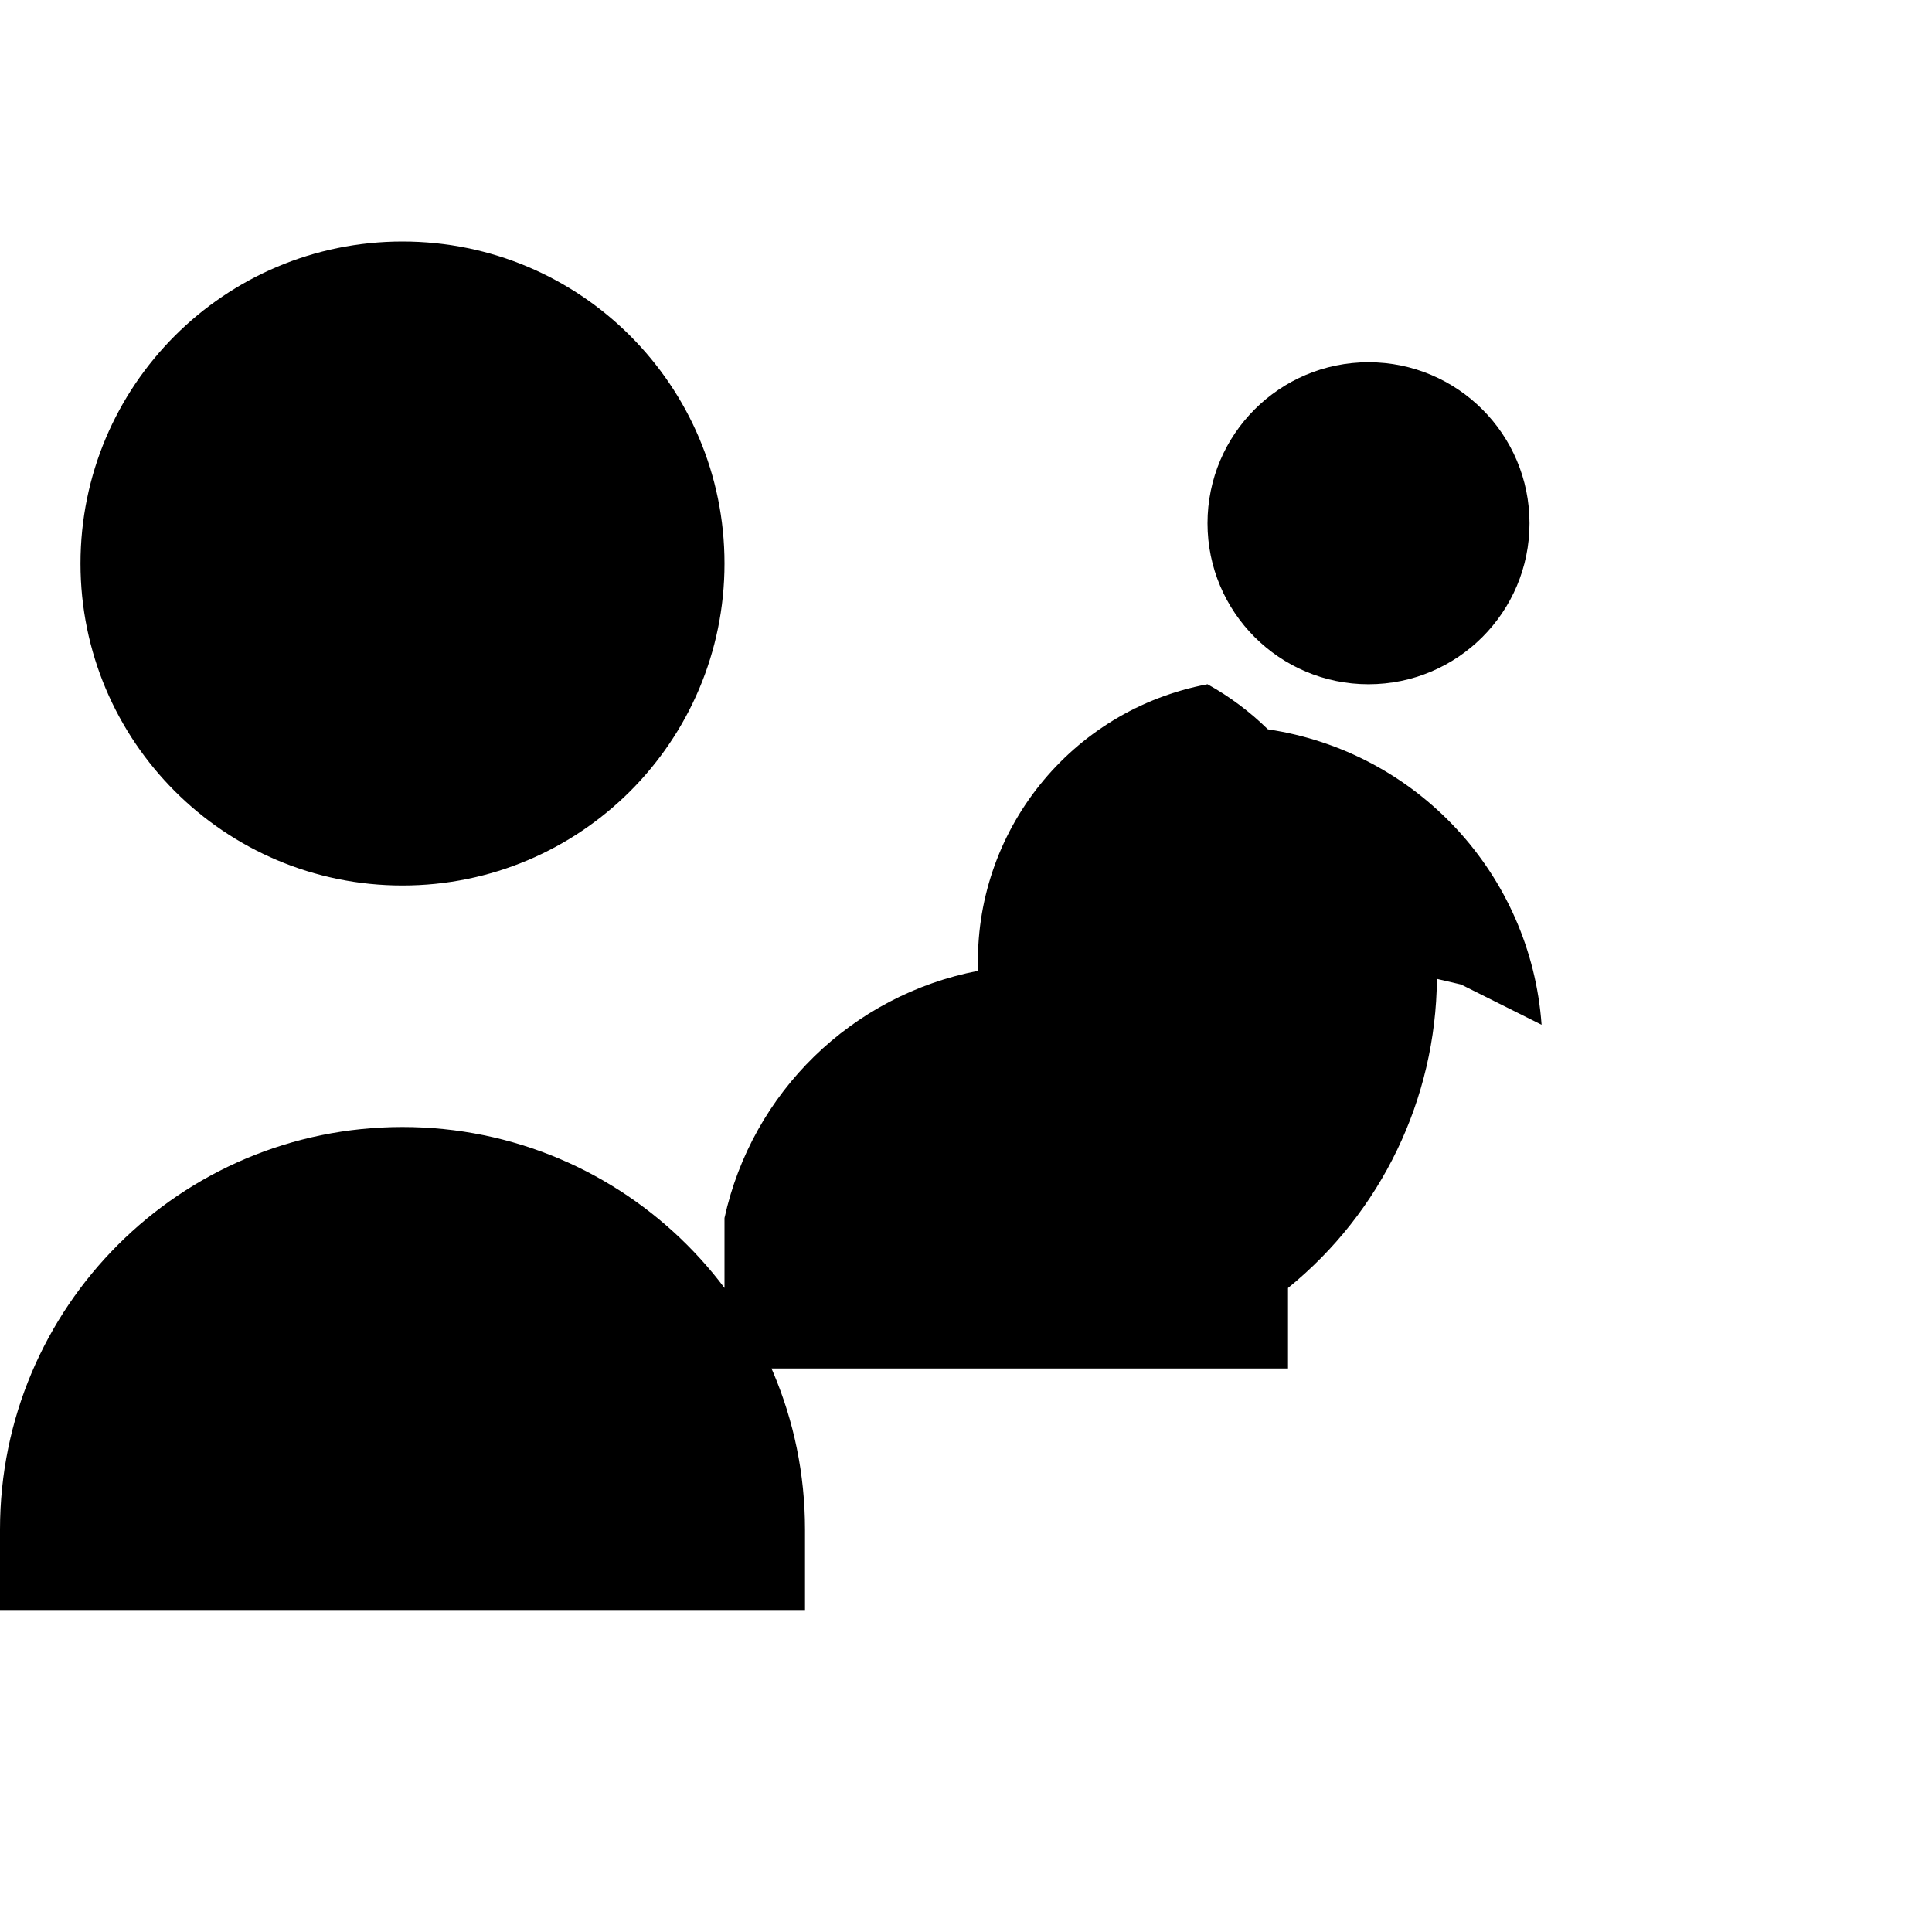
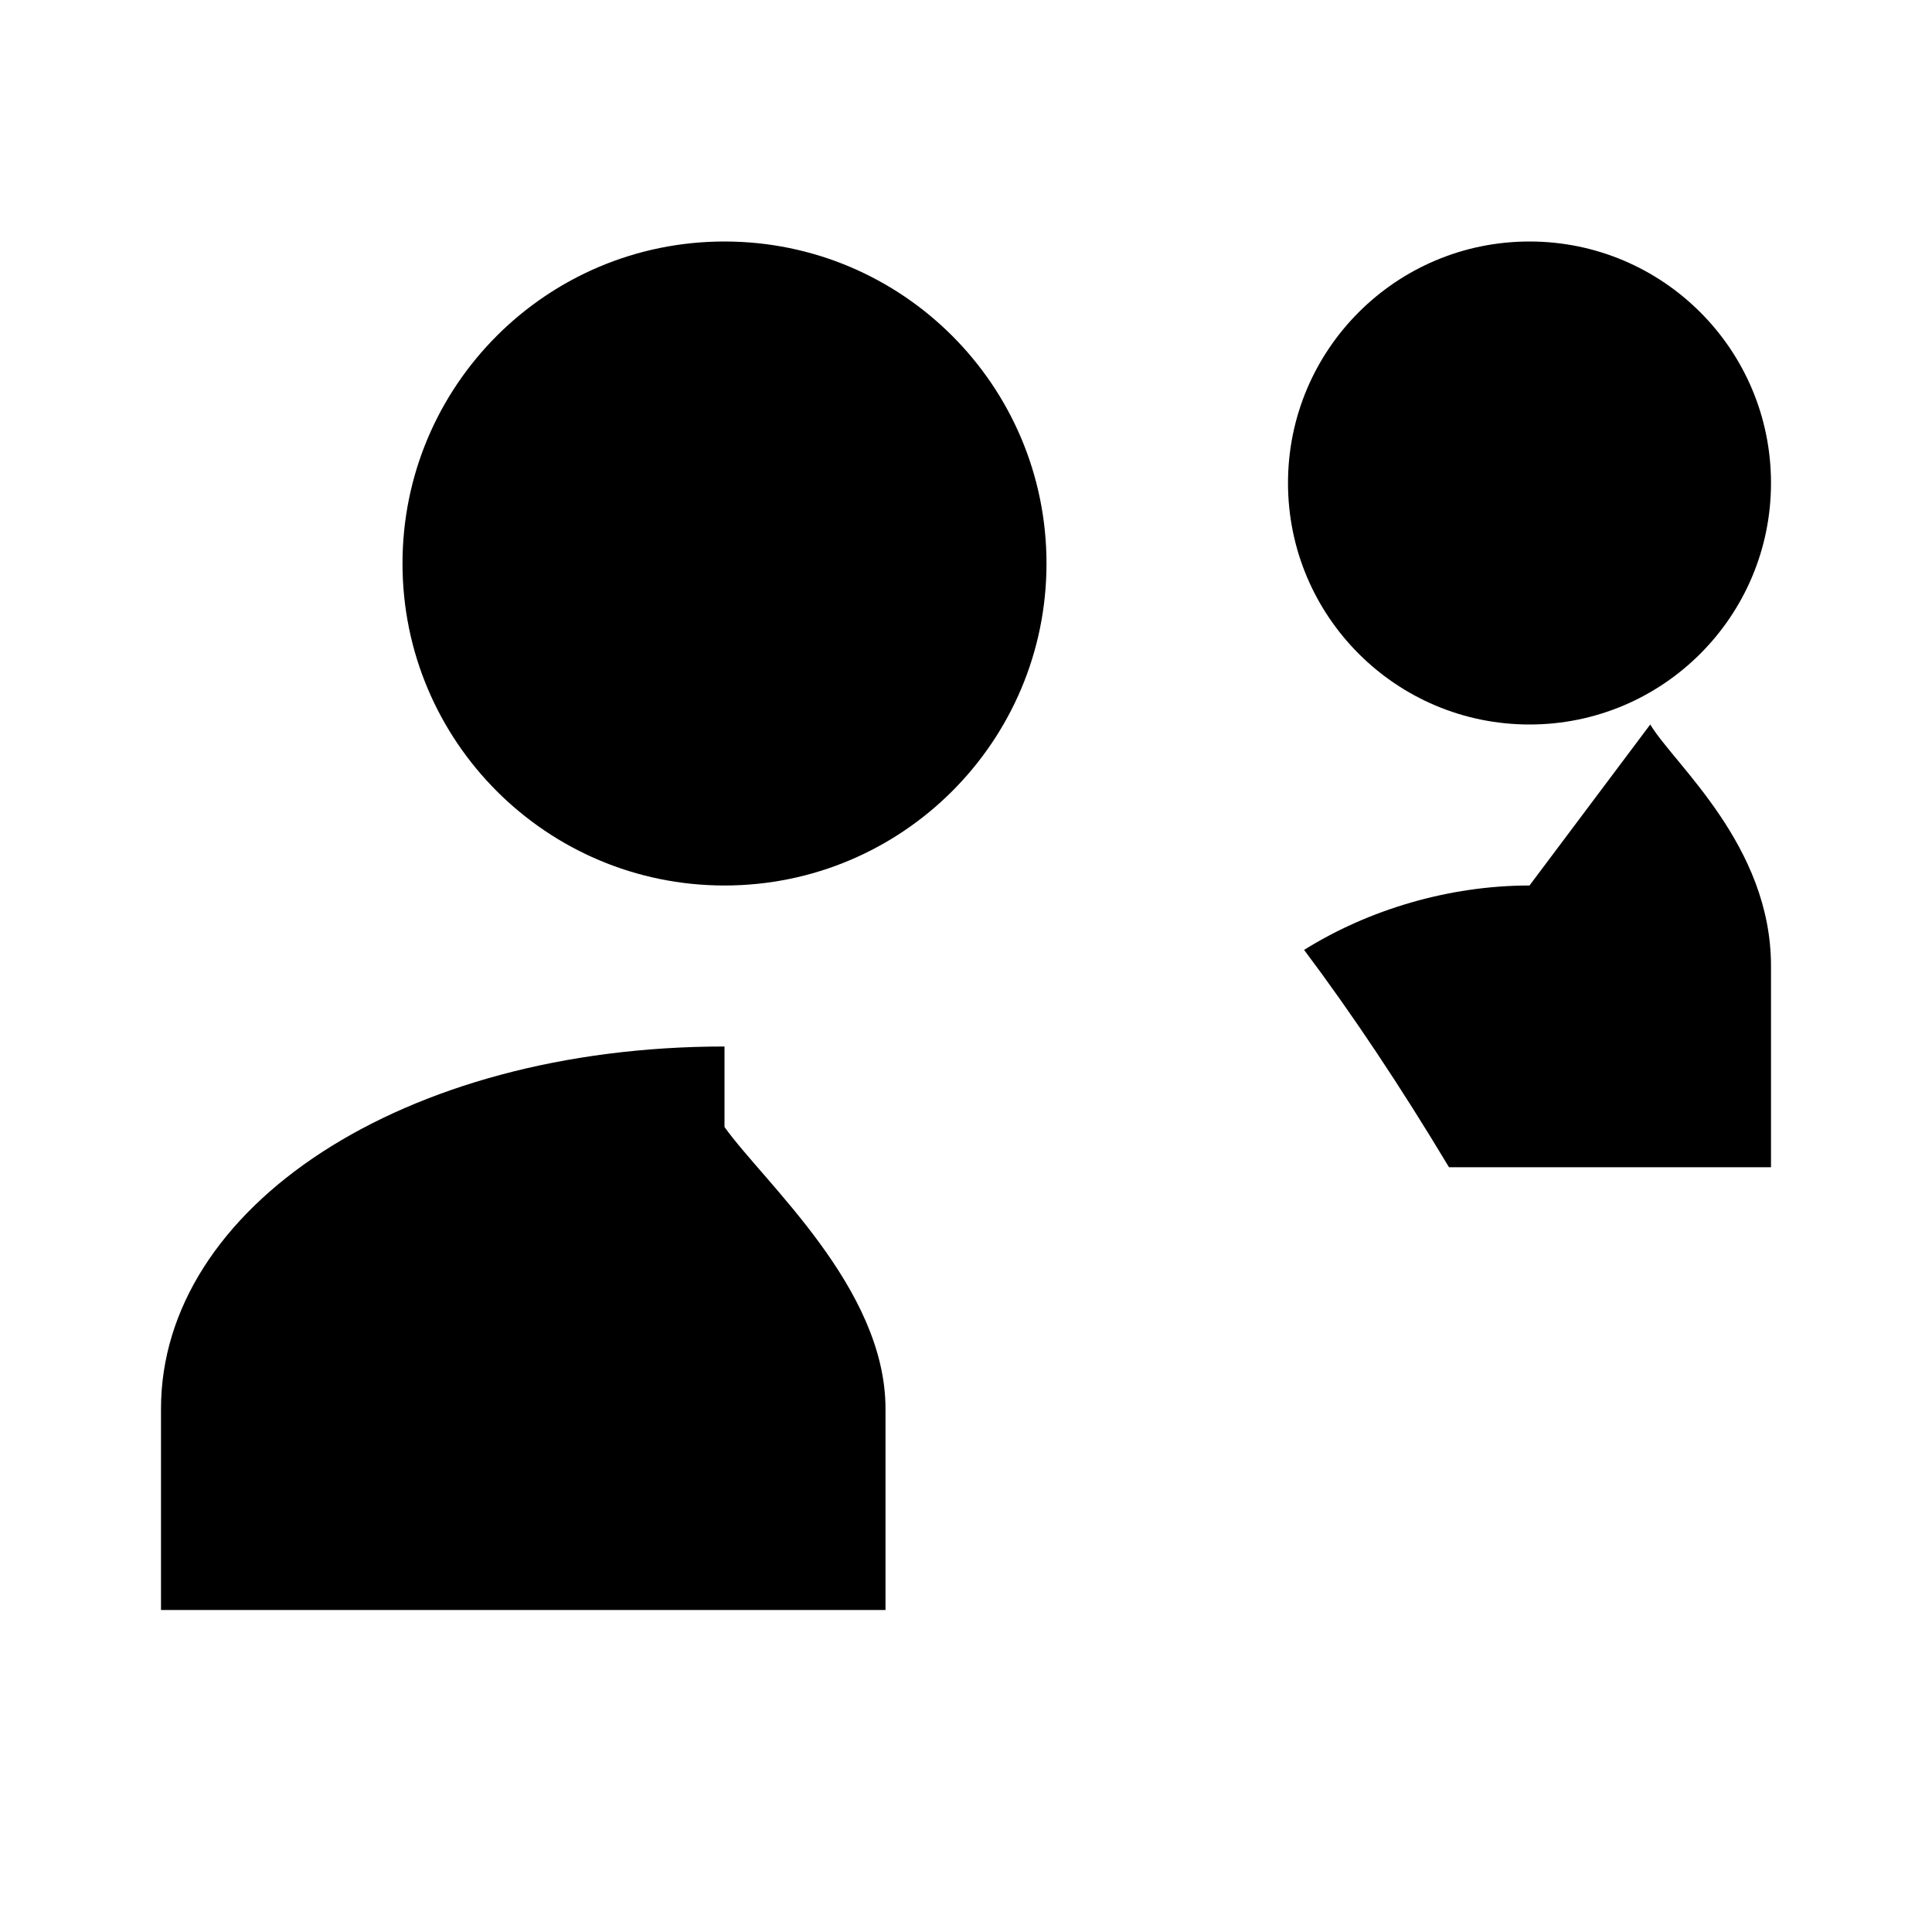
- <svg xmlns="http://www.w3.org/2000/svg" width="24" height="24" viewBox="0 0 24 24" fill="black">
-   <path d="M9 7a4 4 0 1 1-8 0 4 4 0 0 1 8 0Zm-4 7a5 5 0 0 0-5 5v1h10v-1a5 5 0 0 0-5-5Zm14.15-1.27a4 4 0 0 0-3.4-3.67A3.5 3.5 0 0 0 15 8.5a3.5 3.5 0 0 0-2.85 3.56A4 4 0 0 0 9 15.13V17h7v-1a5 5 0 0 0 1.85-3.84l.3.07ZM15 6.5a2 2 0 1 1 4 0 2 2 0 0 1-4 0Z" />
+ <svg xmlns="http://www.w3.org/2000/svg" viewBox="0 0 24 24" width="24" height="24" fill="#000000">
+   <path d="M9 11a4 4 0 1 0 0-8 4 4 0 0 0 0 8zm0 2c-4 0-7 2-7 4.5V20h9v-2.5c0-1.5-1.5-2.8-2-3.5zm10-4a3 3 0 1 0 0-6 3 3 0 0 0 0 6zm0 2c-1 0-2 .3-2.8.8.6.8 1.2 1.7 1.8 2.7H22v-2.5c0-1.5-1.2-2.5-1.5-3z" />
</svg>
